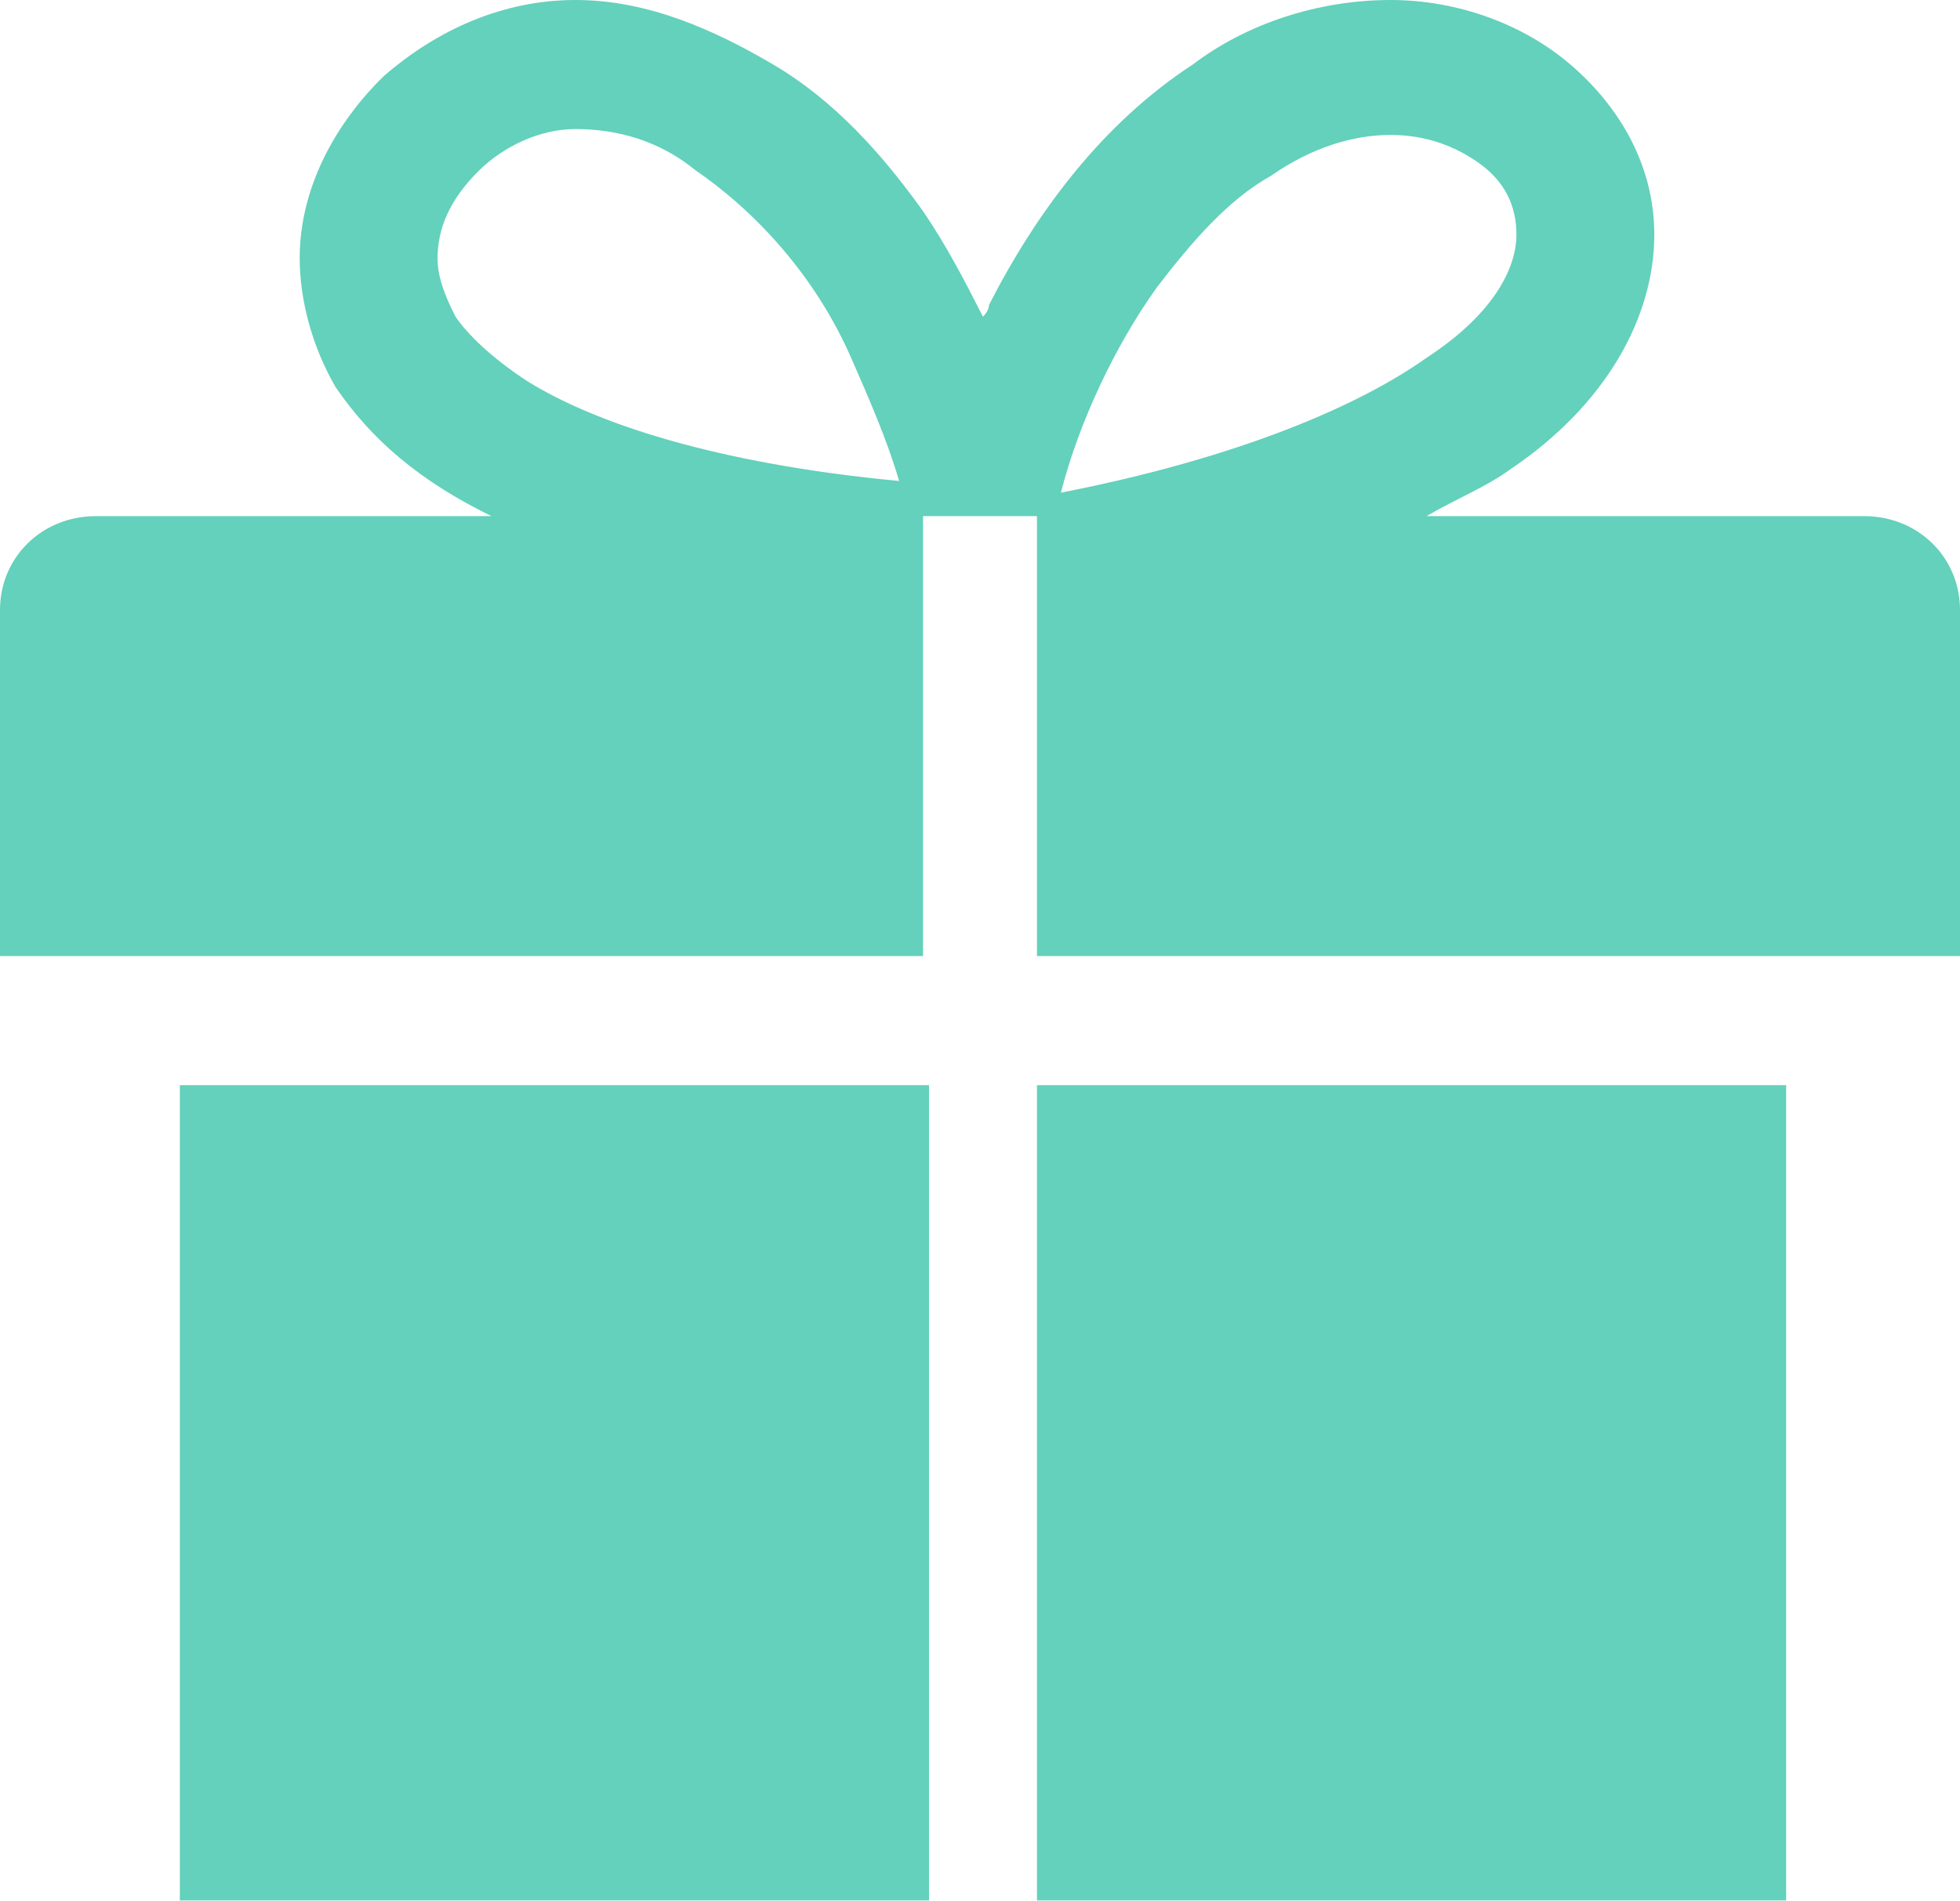
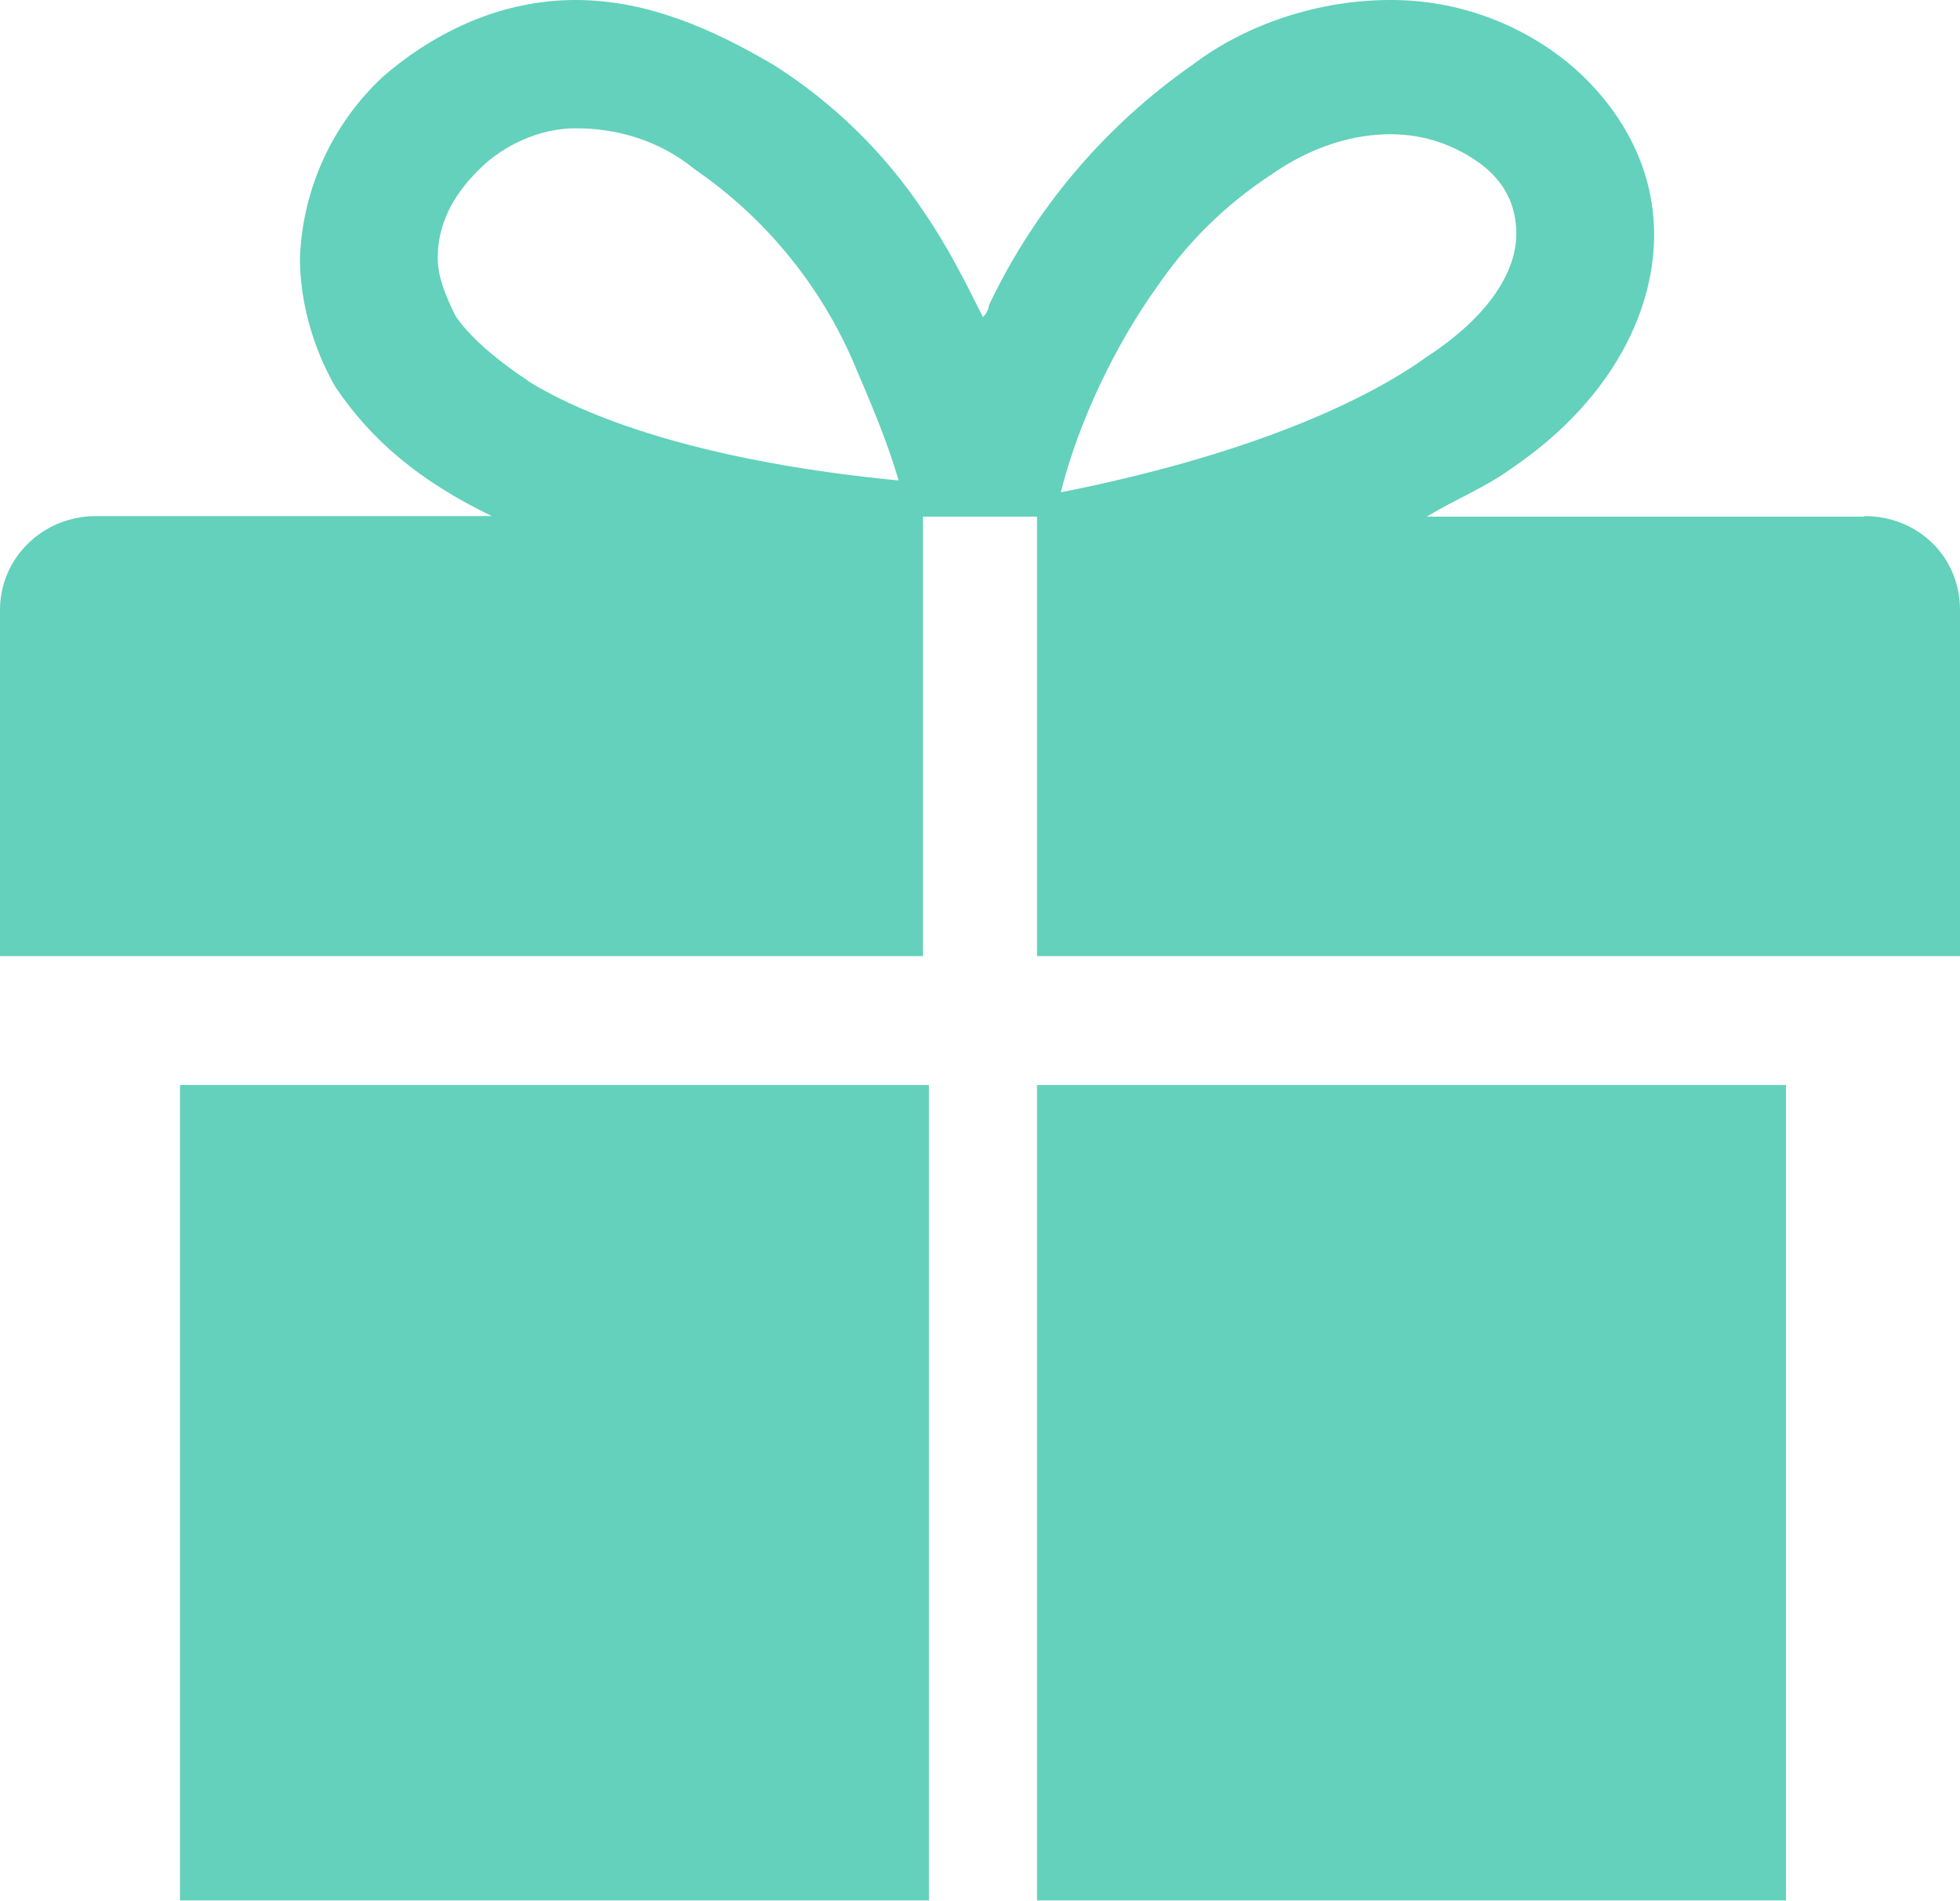
- <svg xmlns="http://www.w3.org/2000/svg" width="33" height="32" viewBox="0 0 33 32" fill="none">
-   <path d="M3.028 32H15.642V18.272H3.028V32ZM31.385 8.691H24.018C24.523 8.395 25.027 8.198 25.431 7.901C27.046 6.815 27.853 5.333 27.853 3.951C27.853 2.765 27.248 1.778 26.44 1.086C25.633 0.395 24.523 0 23.413 0C22.202 0 20.991 0.395 20.083 1.086C18.569 2.074 17.459 3.556 16.651 5.136C16.651 5.235 16.55 5.333 16.55 5.333C16.248 4.741 15.945 4.148 15.541 3.556C14.835 2.568 14.027 1.679 13.018 1.086C12.009 0.494 10.899 0 9.688 0C8.477 0 7.367 0.494 6.459 1.284C5.651 2.074 5.046 3.16 5.046 4.346C5.046 5.037 5.248 5.827 5.651 6.519C6.257 7.407 7.064 8.099 8.275 8.691H1.615C0.706 8.691 0 9.383 0 10.272V16.099H15.541V8.691H17.459V16.099H33V10.272C33 9.383 32.294 8.691 31.385 8.691ZM8.881 6.42C8.275 6.025 7.872 5.63 7.67 5.333C7.468 4.938 7.367 4.642 7.367 4.346C7.367 3.852 7.569 3.358 8.073 2.864C8.477 2.469 9.083 2.173 9.688 2.173C10.395 2.173 11.101 2.37 11.706 2.864C12.716 3.556 13.725 4.642 14.33 6.025C14.633 6.716 14.936 7.407 15.138 8.099C12.009 7.802 9.991 7.111 8.881 6.42ZM19.477 4.84C20.083 4.049 20.688 3.358 21.395 2.963C22.101 2.469 22.807 2.272 23.413 2.272C24.018 2.272 24.523 2.469 24.927 2.765C25.33 3.062 25.532 3.457 25.532 3.951C25.532 4.444 25.229 5.235 24.018 6.025C22.908 6.815 20.89 7.704 17.862 8.296C18.165 7.111 18.771 5.827 19.477 4.84ZM17.459 32H30.073V18.272H17.459V32Z" fill="#63D1BB" />
+ <svg xmlns="http://www.w3.org/2000/svg" width="33" height="32" fill="none">
+   <path d="M3.03 32h12.61V18.27H3.03V32zM31.39 8.7h-7.37c.5-.3 1-.5 1.41-.8 1.62-1.09 2.42-2.57 2.42-3.95 0-1.18-.6-2.17-1.41-2.86A4.72 4.72 0 0023.41 0c-1.2 0-2.42.4-3.33 1.09a10.36 10.36 0 00-3.43 4.05c0 .1-.1.2-.1.2-.3-.6-.6-1.2-1-1.78a8.5 8.5 0 00-2.53-2.47C12 .49 10.9 0 9.69 0S7.37.5 6.46 1.28a4.39 4.39 0 00-1.41 3.07c0 .69.2 1.48.6 2.17.6.89 1.41 1.58 2.63 2.17H1.6C.71 8.7 0 9.4 0 10.27v5.83h15.54V8.7h1.92v7.4H33v-5.83c0-.89-.7-1.58-1.61-1.58zM8.89 6.41c-.61-.4-1.02-.79-1.22-1.09-.2-.4-.3-.69-.3-.98 0-.5.2-1 .7-1.49.4-.4 1.01-.69 1.62-.69.7 0 1.41.2 2.02.7a7.6 7.6 0 012.62 3.15c.3.7.6 1.39.8 2.08-3.12-.3-5.14-.99-6.25-1.68zm10.59-1.58a6.84 6.84 0 011.91-1.88c.71-.5 1.42-.69 2.02-.69.6 0 1.11.2 1.52.5.4.3.6.69.6 1.18 0 .5-.3 1.28-1.51 2.07-1.11.8-3.13 1.68-6.16 2.28.3-1.19.91-2.47 1.62-3.46zM17.46 32h12.61V18.27H17.46V32z" fill="#63D1BB" />
</svg>
